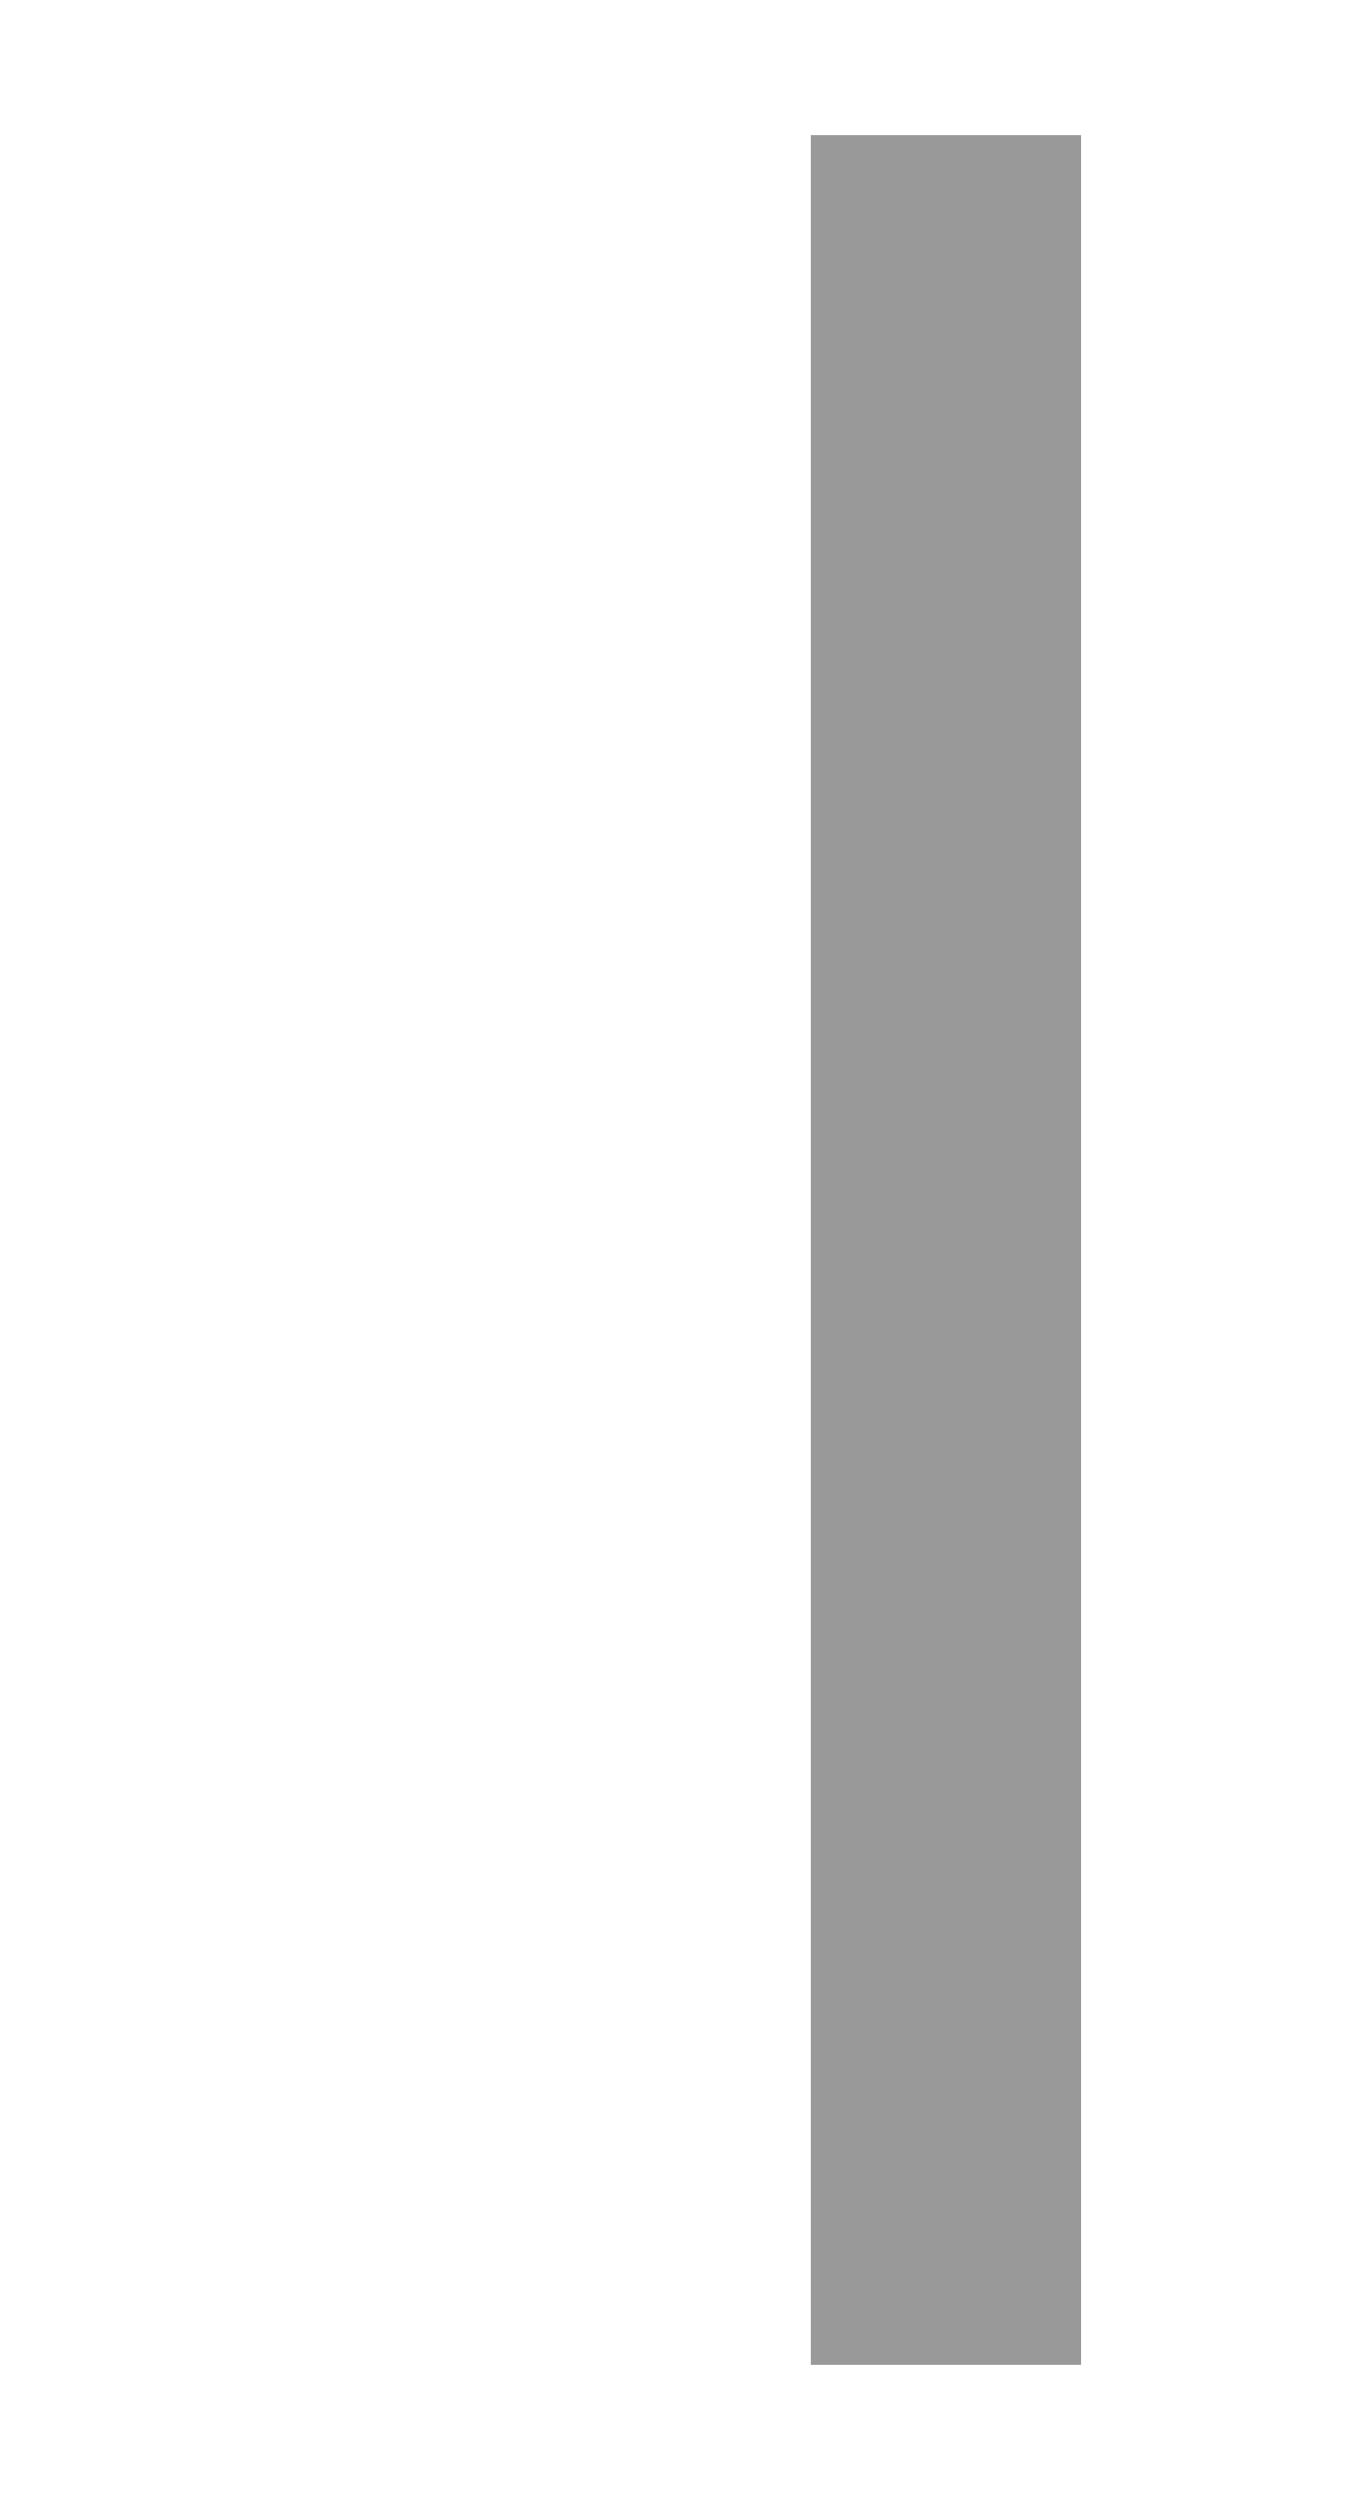
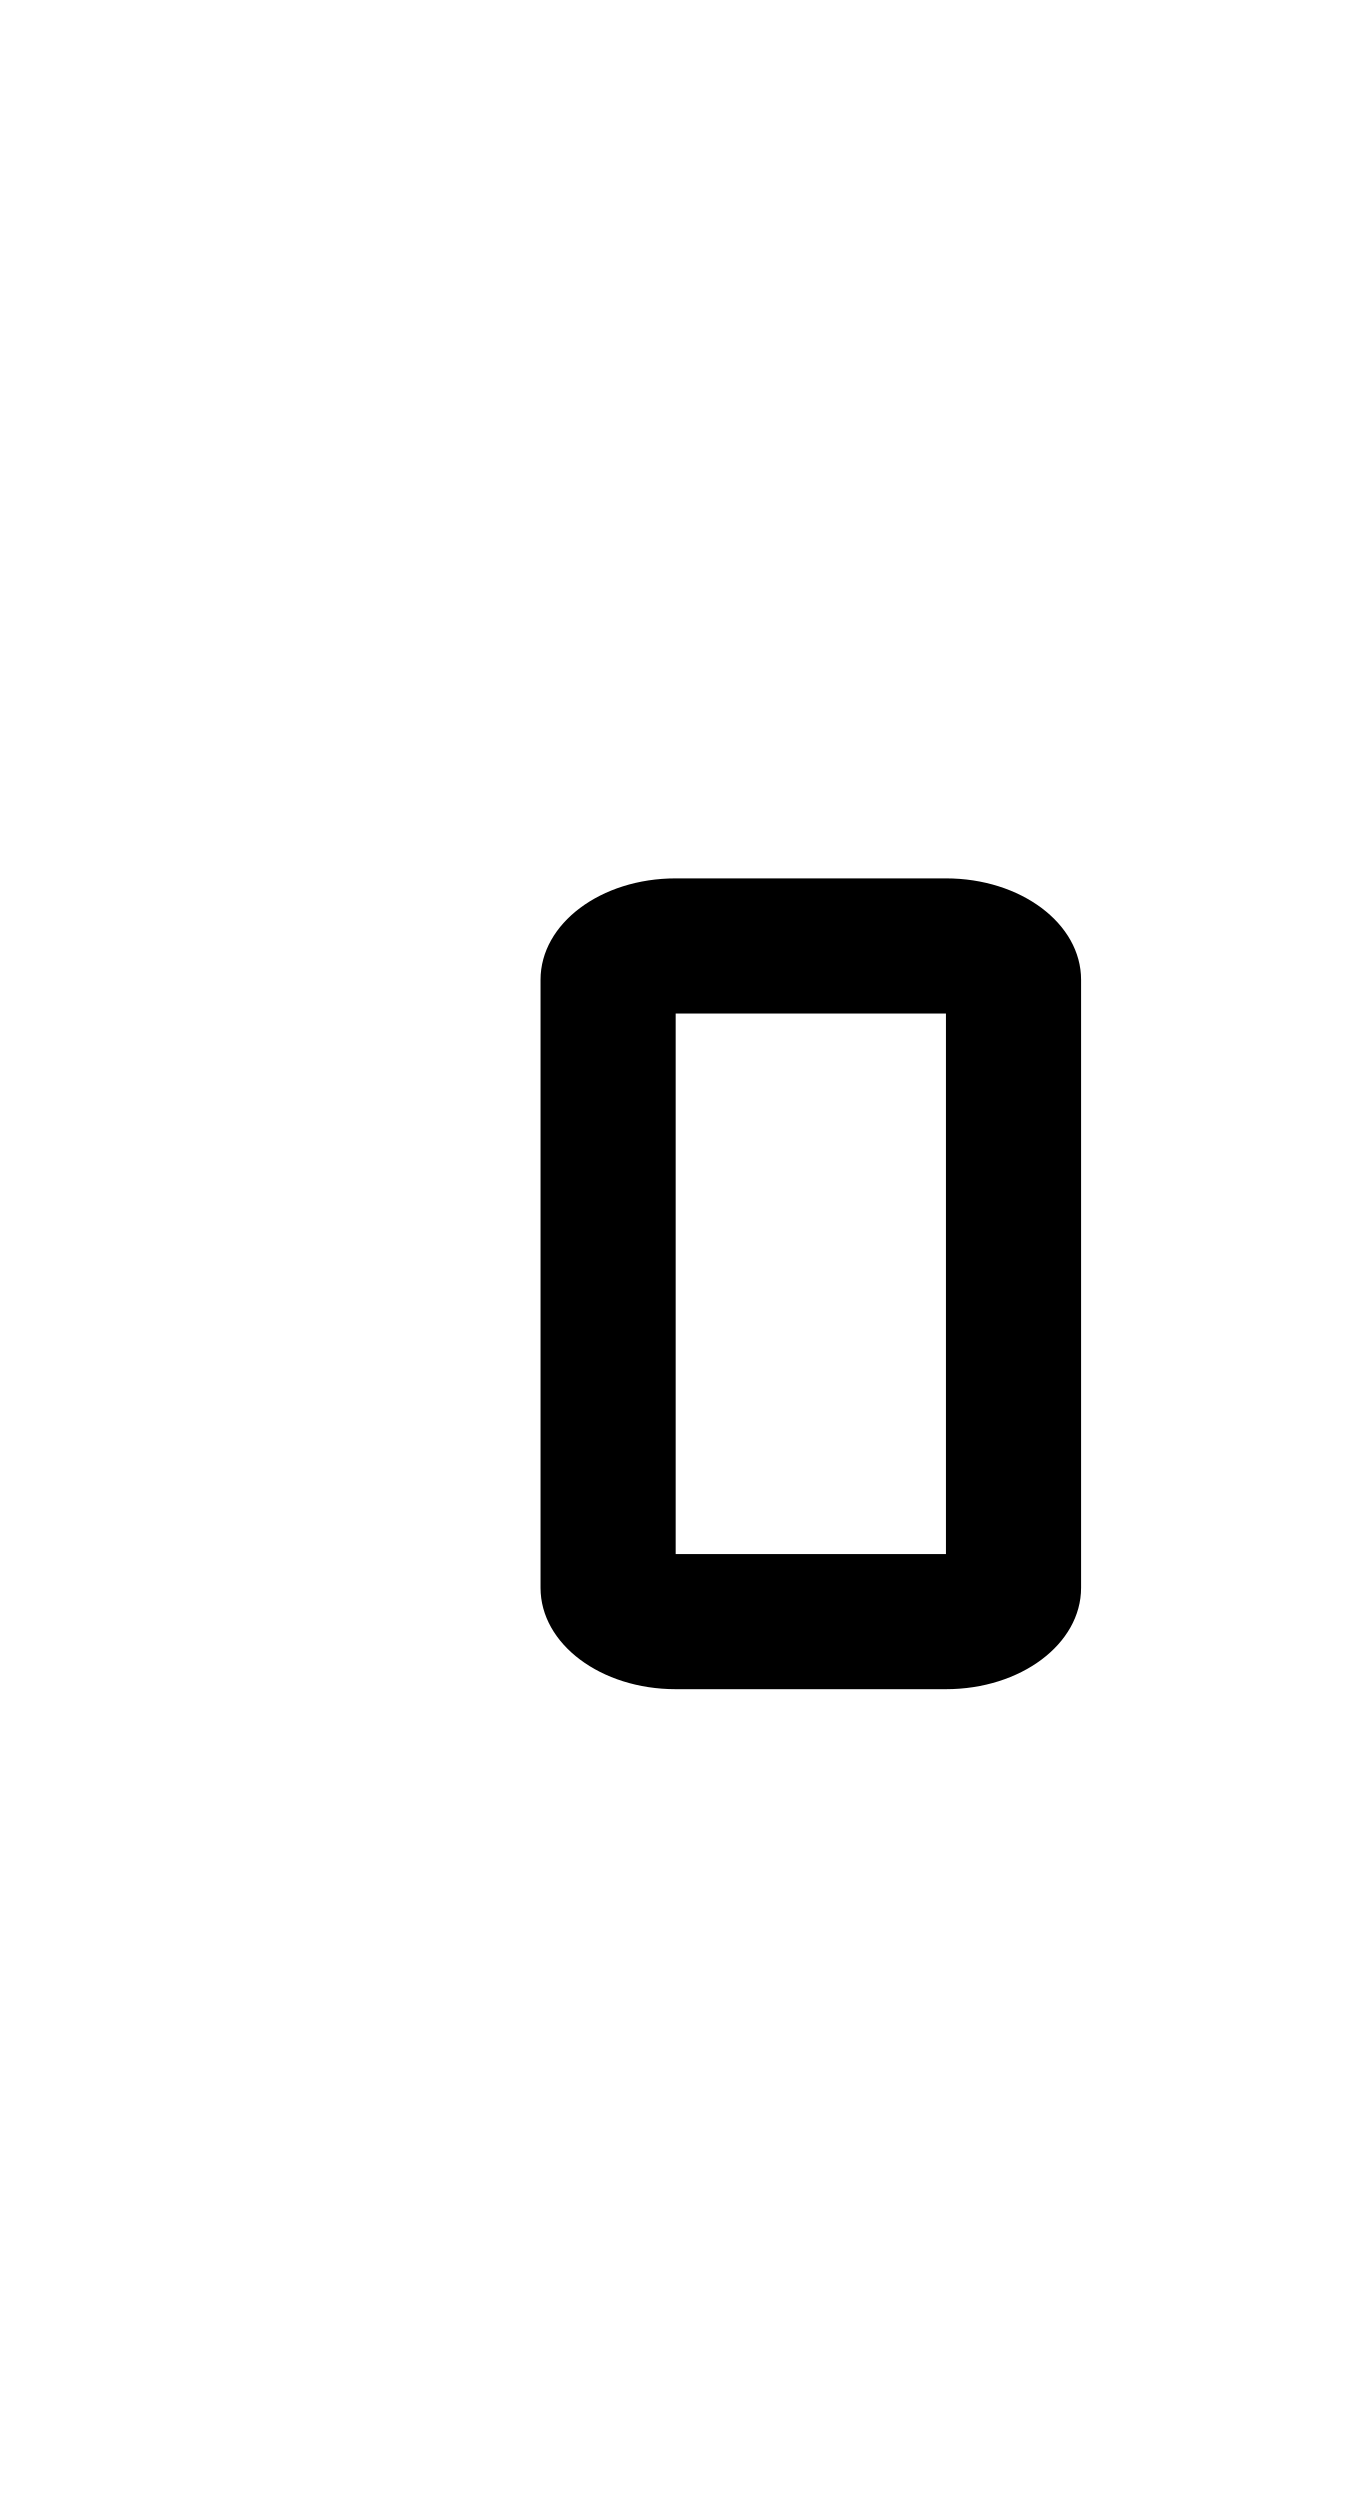
- <svg xmlns="http://www.w3.org/2000/svg" width="20" height="37" id="svg2" version="1.1">
-   <defs id="defs4">
-     <clipPath clipPathUnits="userSpaceOnUse" id="clipPath4069">
-       <rect style="color:#000000;display:inline;overflow:visible;visibility:visible;opacity:0.12;fill:#ff00ff;fill-opacity:1;fill-rule:nonzero;stroke:none;stroke-width:1;marker:none;enable-background:accumulate" id="rect4071" width="10" height="19" x="20" y="1033.362" />
+ <svg xmlns="http://www.w3.org/2000/svg" width="20" height="37">
+   <defs>
+     <clipPath>
+       <rect y="1015.36" x="20" height="37" width="20" opacity="0.12" fill="#5833ff" color="#cbcccd" />
+     </clipPath>
+     <clipPath>
+       <rect y="1033.36" x="20" height="19" width="10" opacity="0.12" fill="#5833ff" color="#cbcccd" />
    </clipPath>
  </defs>
-   <g id="layer1" transform="translate(0,-1015.362)">
-     <rect style="fill:#000000;fill-opacity:1;fill-rule:evenodd;stroke:none;stroke-width:1px;stroke-linecap:butt;stroke-linejoin:miter;stroke-opacity:1;opacity:0.4" id="rect3338" width="4" height="33" x="12" y="1017.362" ry="1.7382812e-05" rx="1.7382812e-05" />
+   <g transform="translate(0,-1015.362)">
+     <path d="m 10,1028.362 c -1.108,0 -2,0.669 -2,1.5 l 0,9 c 0,0.831 0.892,1.5 2,1.5 l 4,0 c 1.108,0 2,-0.669 2,-1.5 l 0,-9 c 0,-0.831 -0.892,-1.5 -2,-1.5 l -4,0 z m 0,2 4,0 0,8 -4,0 0,-8 z" fill="#000000" />
  </g>
</svg>
